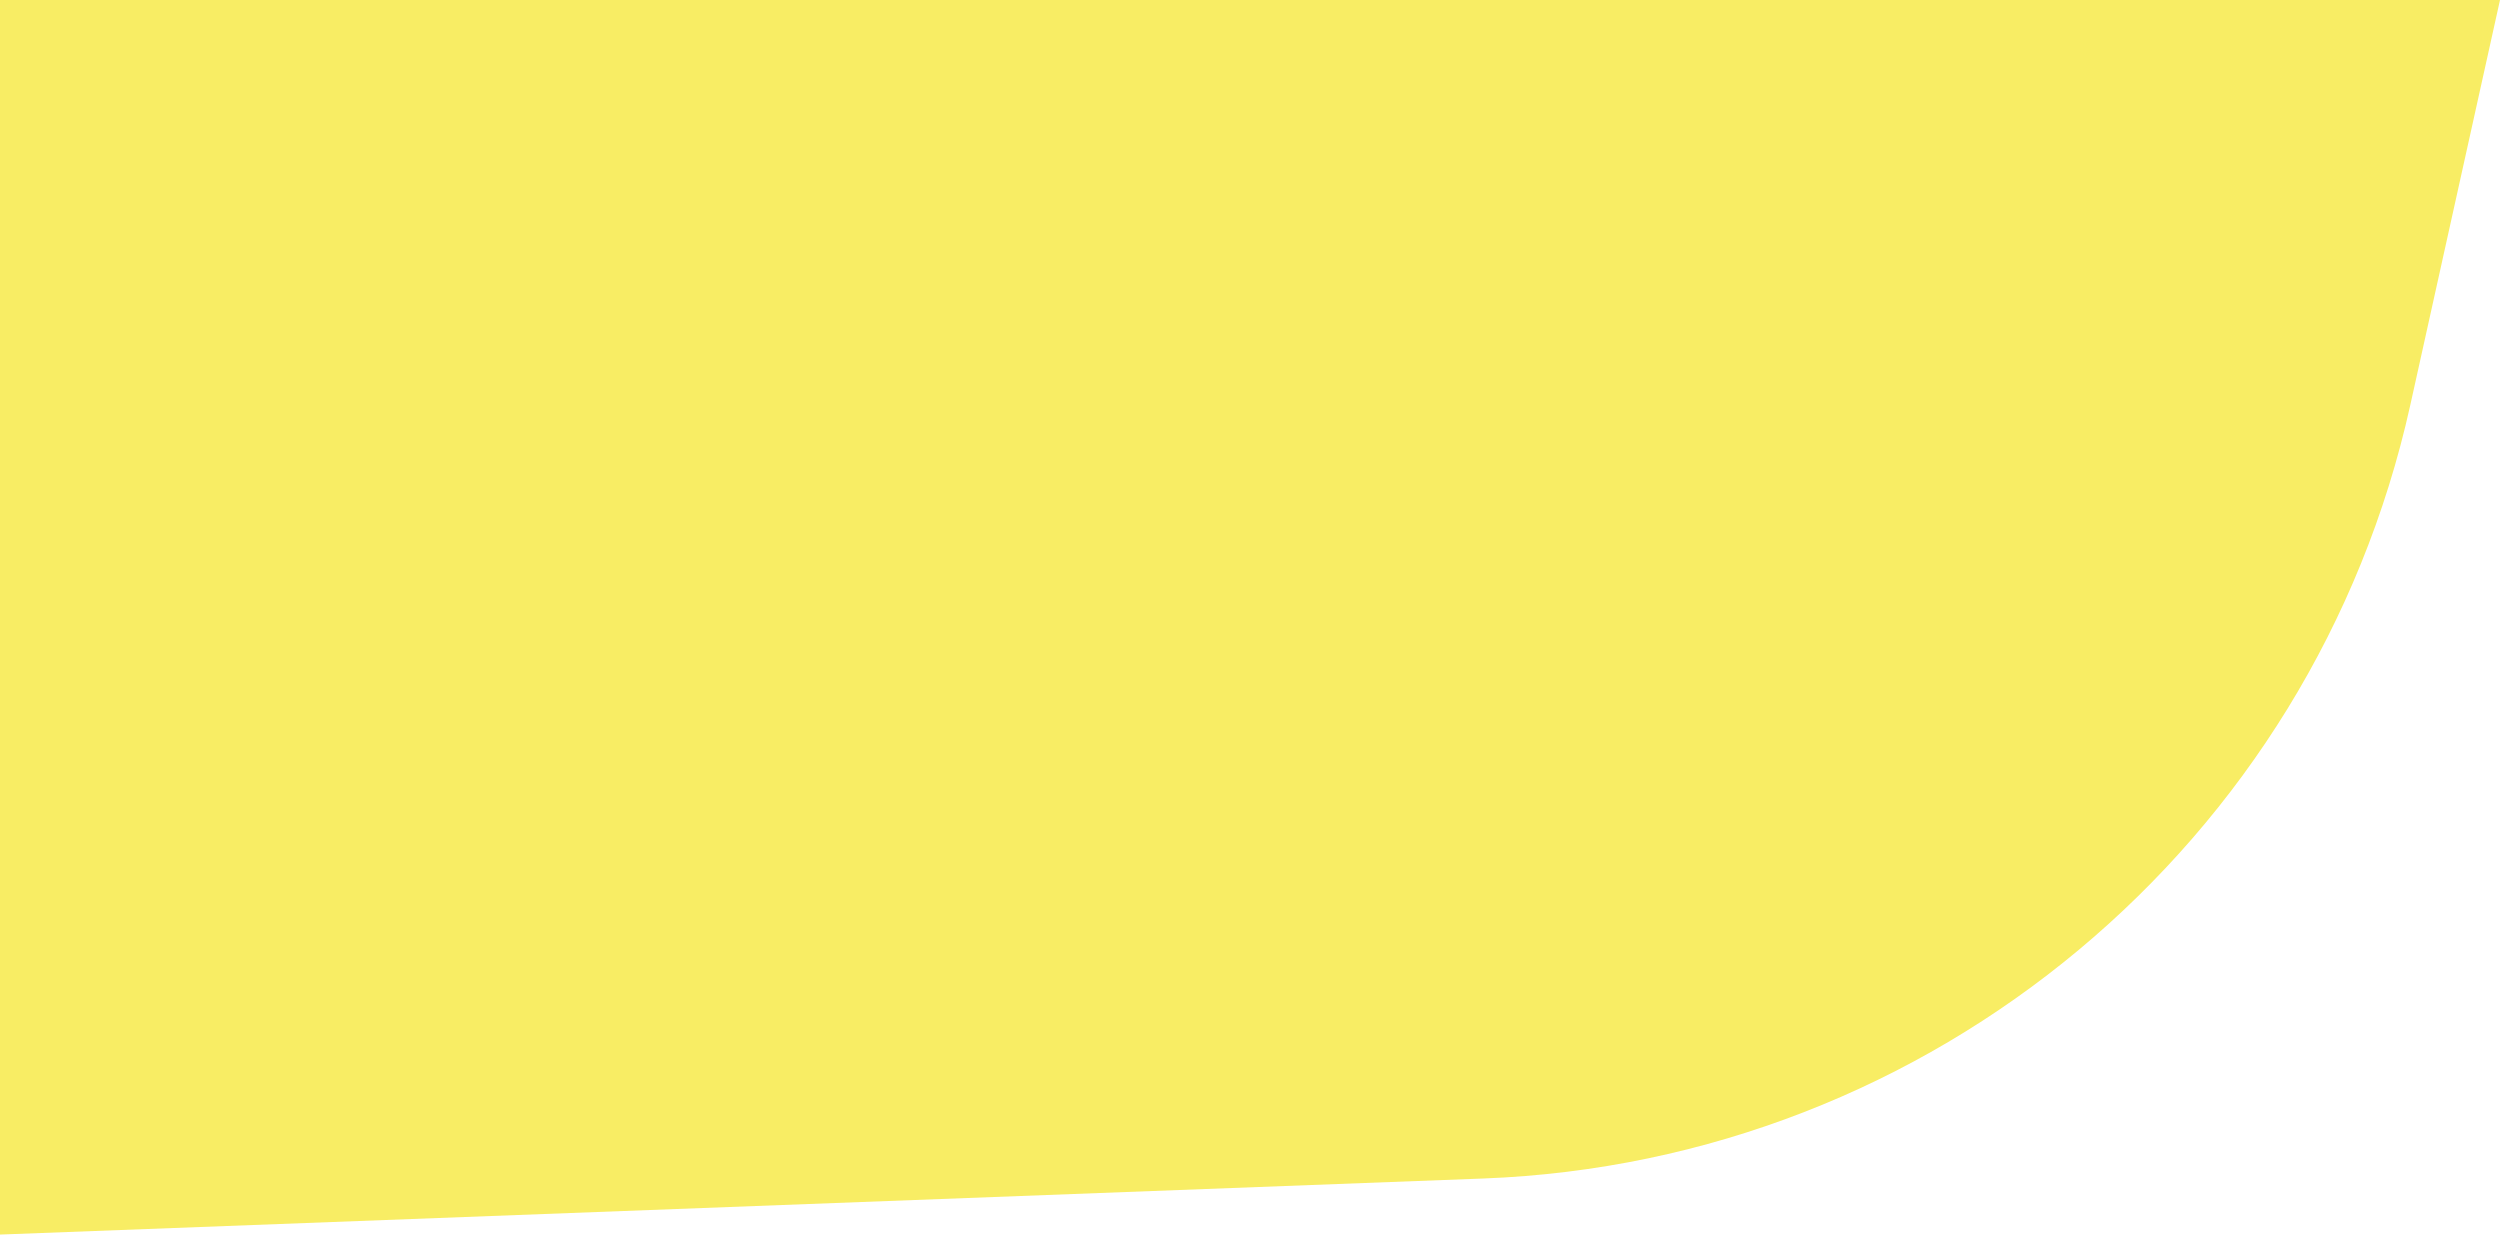
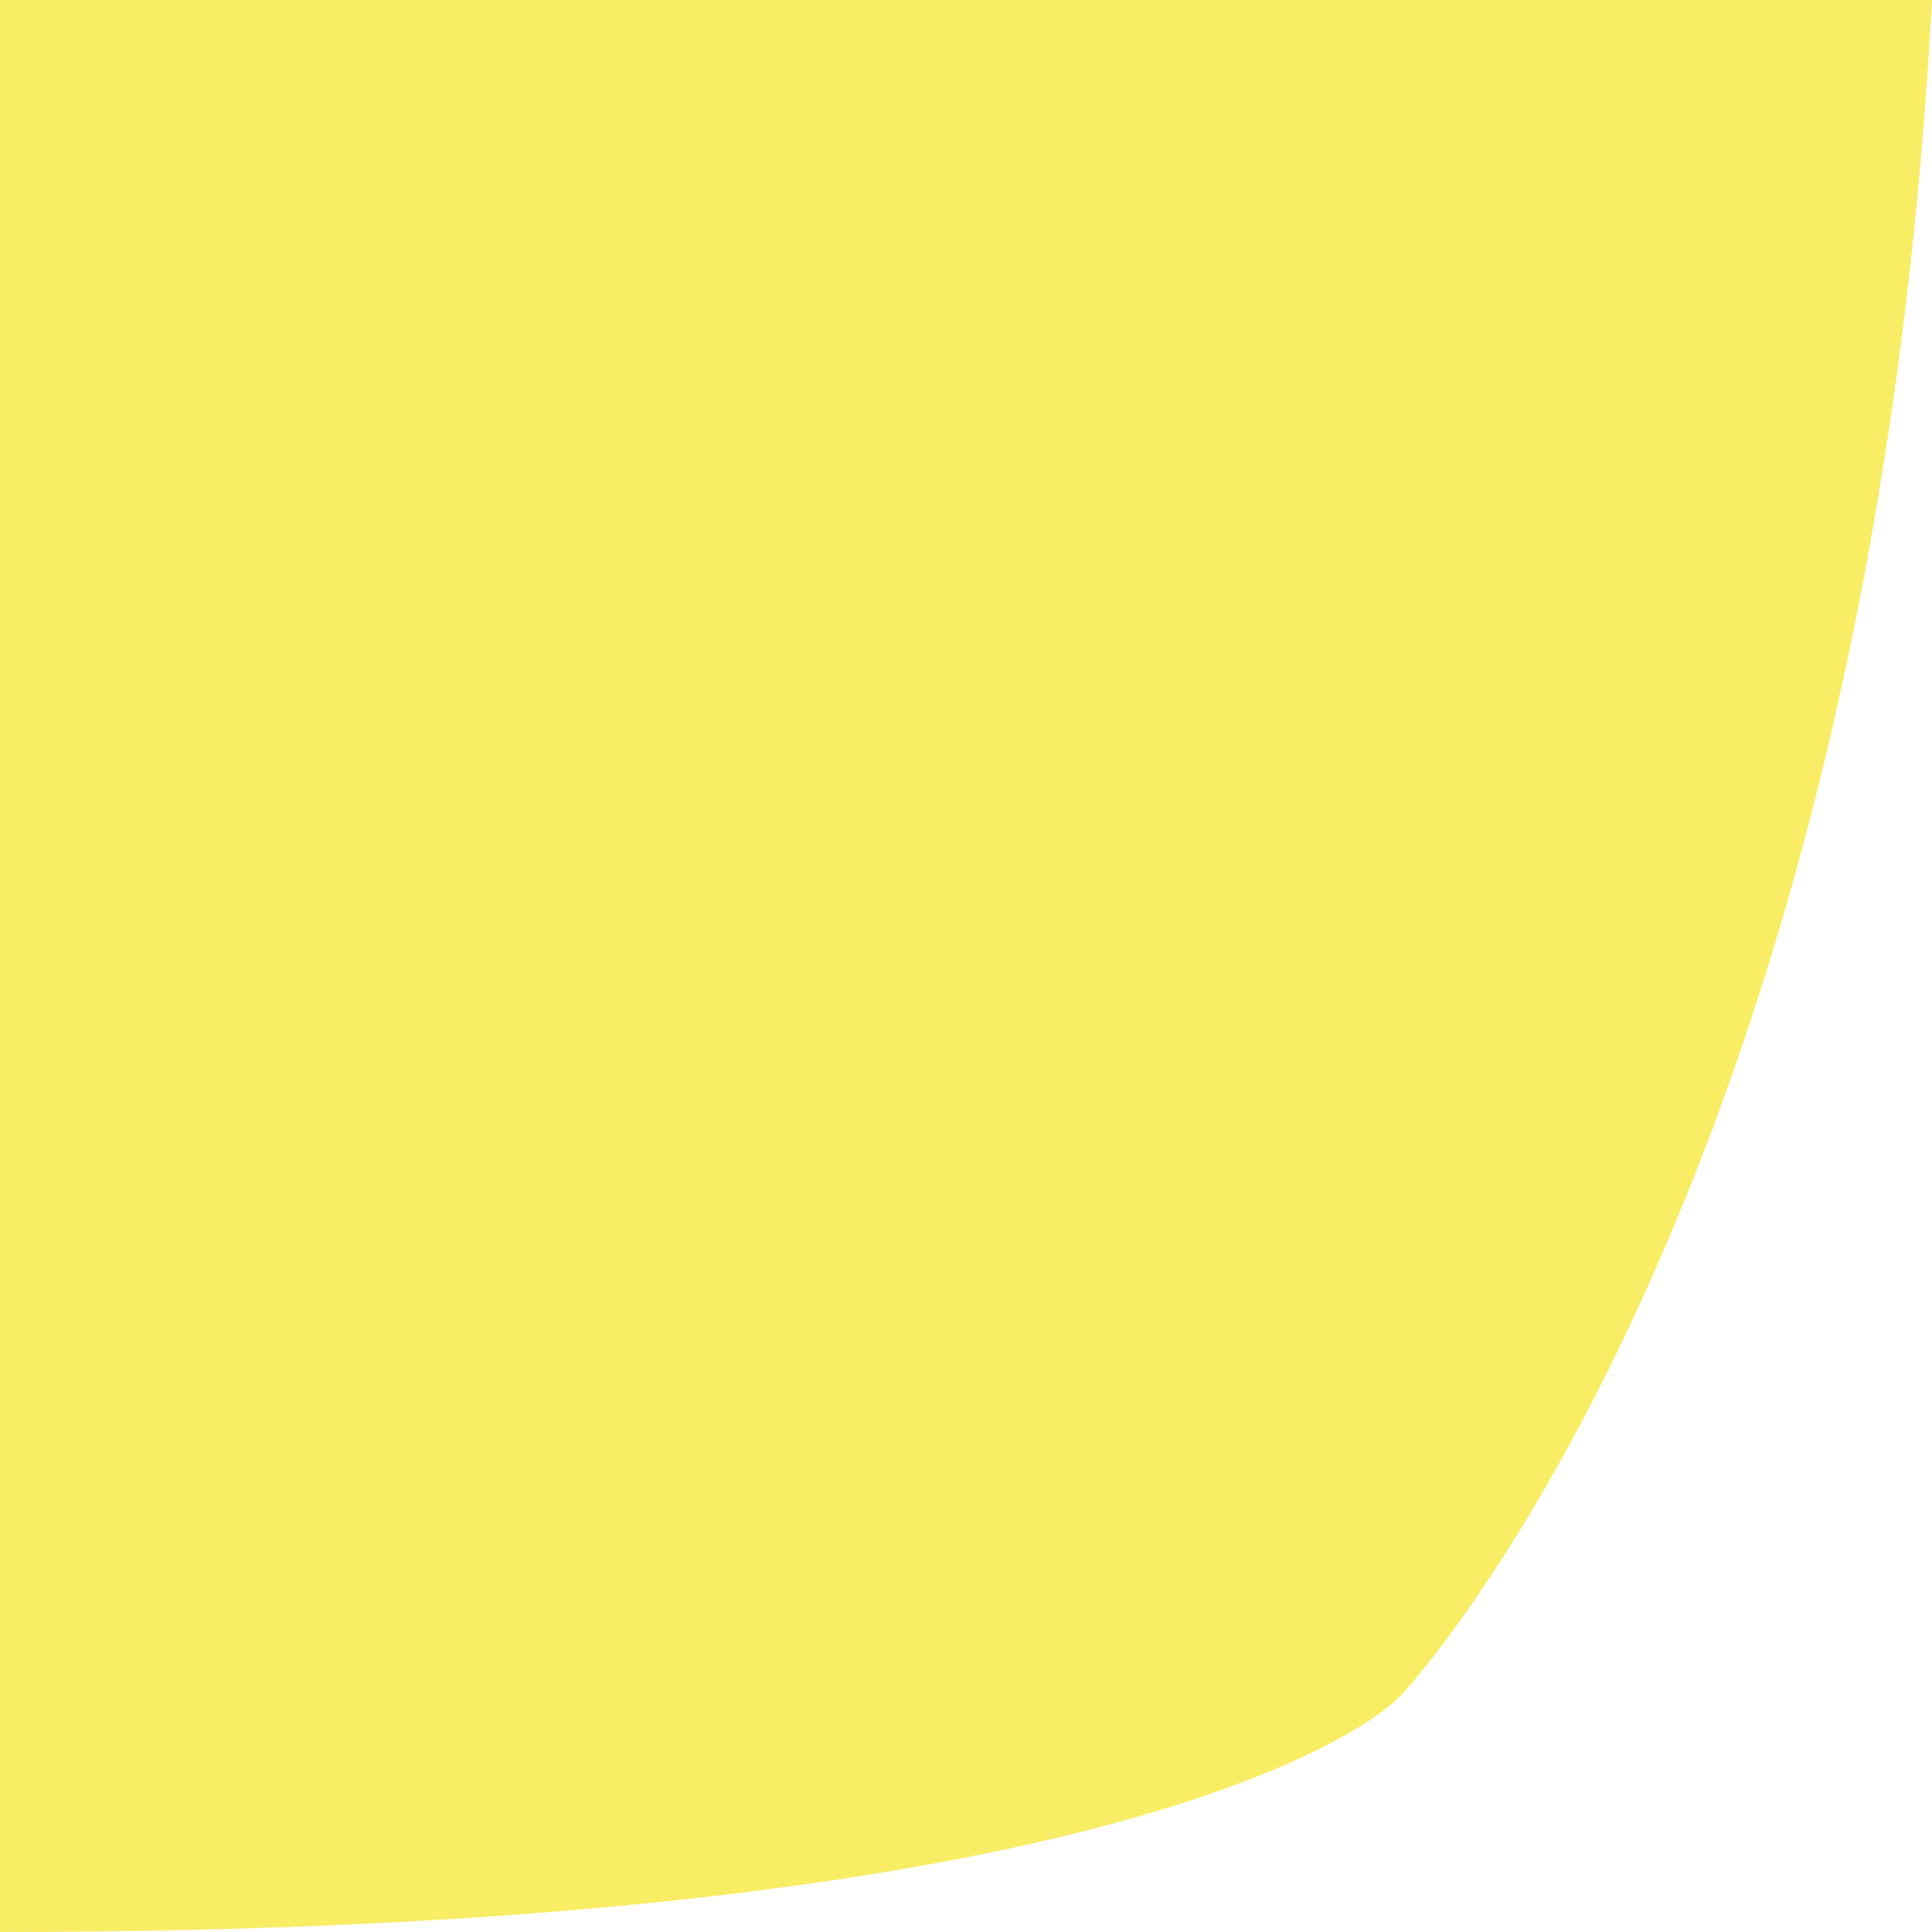
- <svg xmlns="http://www.w3.org/2000/svg" width="162" height="80" viewBox="0 0 162 80" fill="none">
-   <g id="letter_bottom_l">
-     <path id="letter_bottom_l_2" d="M156.186 26.252L162 0H0V80L96.118 76.367C125.208 75.267 149.891 54.674 156.186 26.252Z" fill="#F8ED64" />
-   </g>
+ <svg xmlns="http://www.w3.org/2000/svg" width="60" height="60" viewBox="0 0 60 60" fill="none">
+   <path d="M43.917 52.189C46.306 49.339 58.202 33.556 60 0H3.8147e-06V60C31.643 60 40.978 54.636 43.018 53.083C43.361 52.823 43.641 52.518 43.917 52.189Z" fill="#F8ED64" />
</svg>
